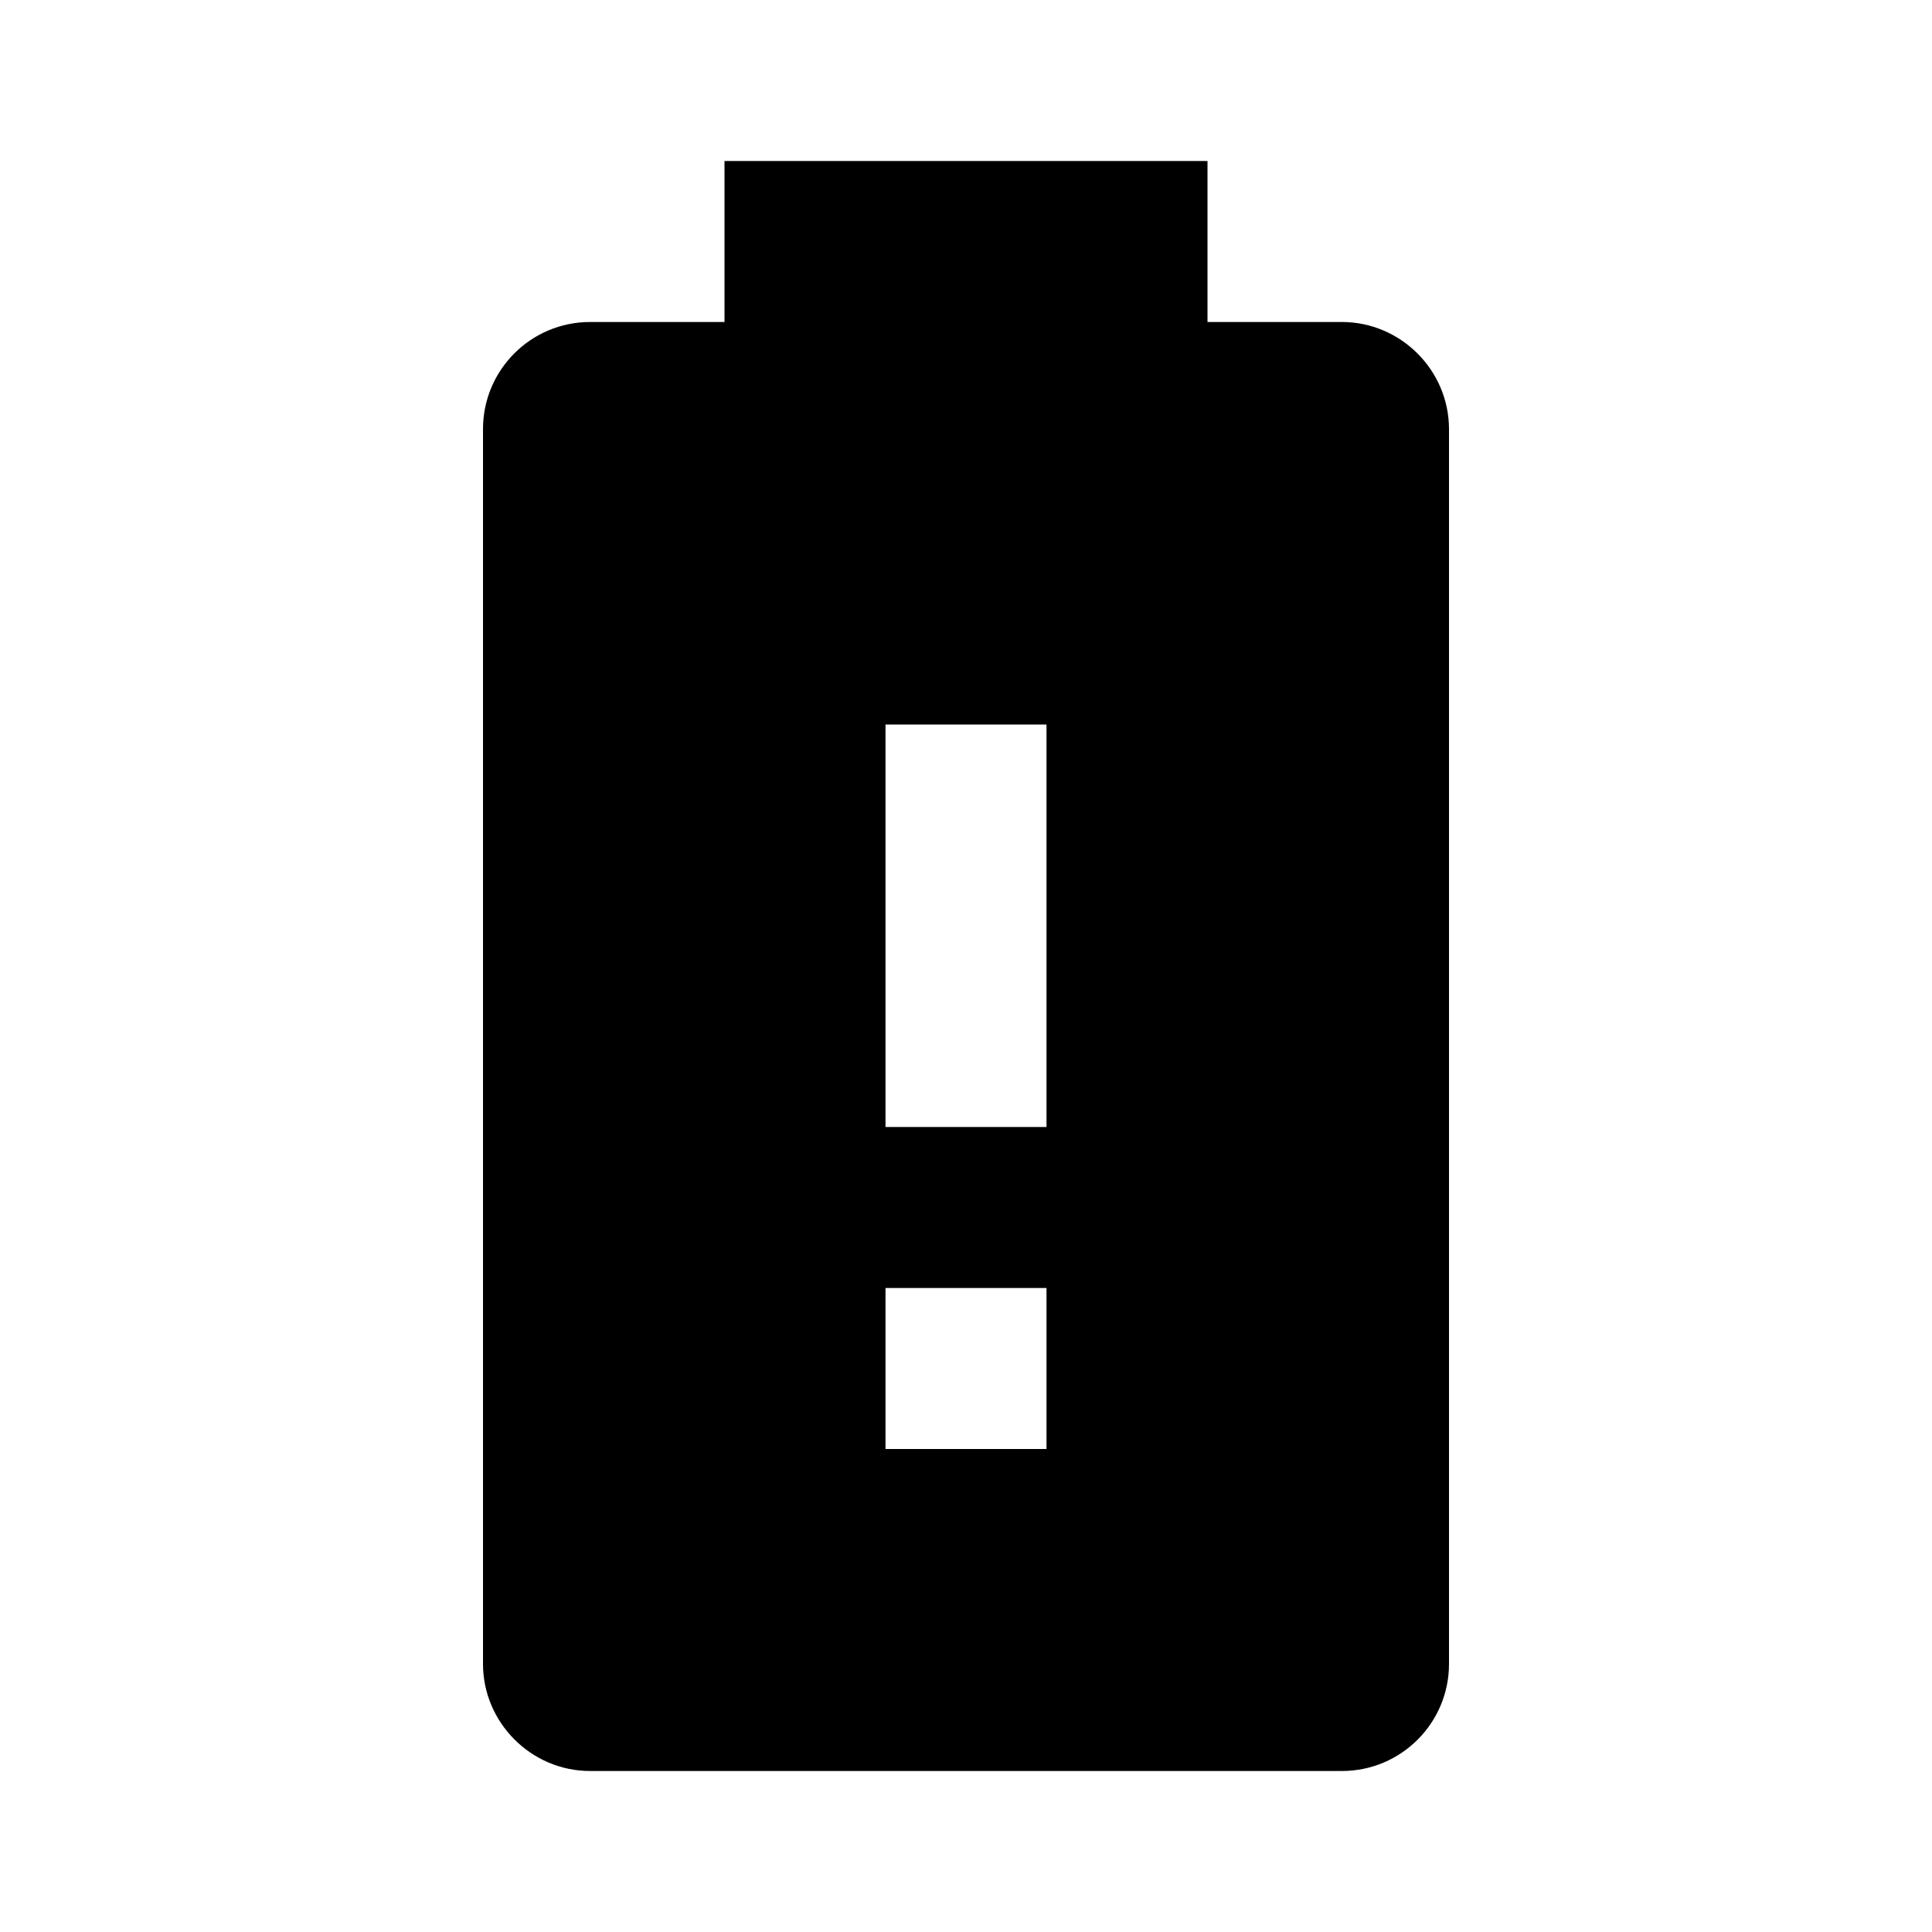
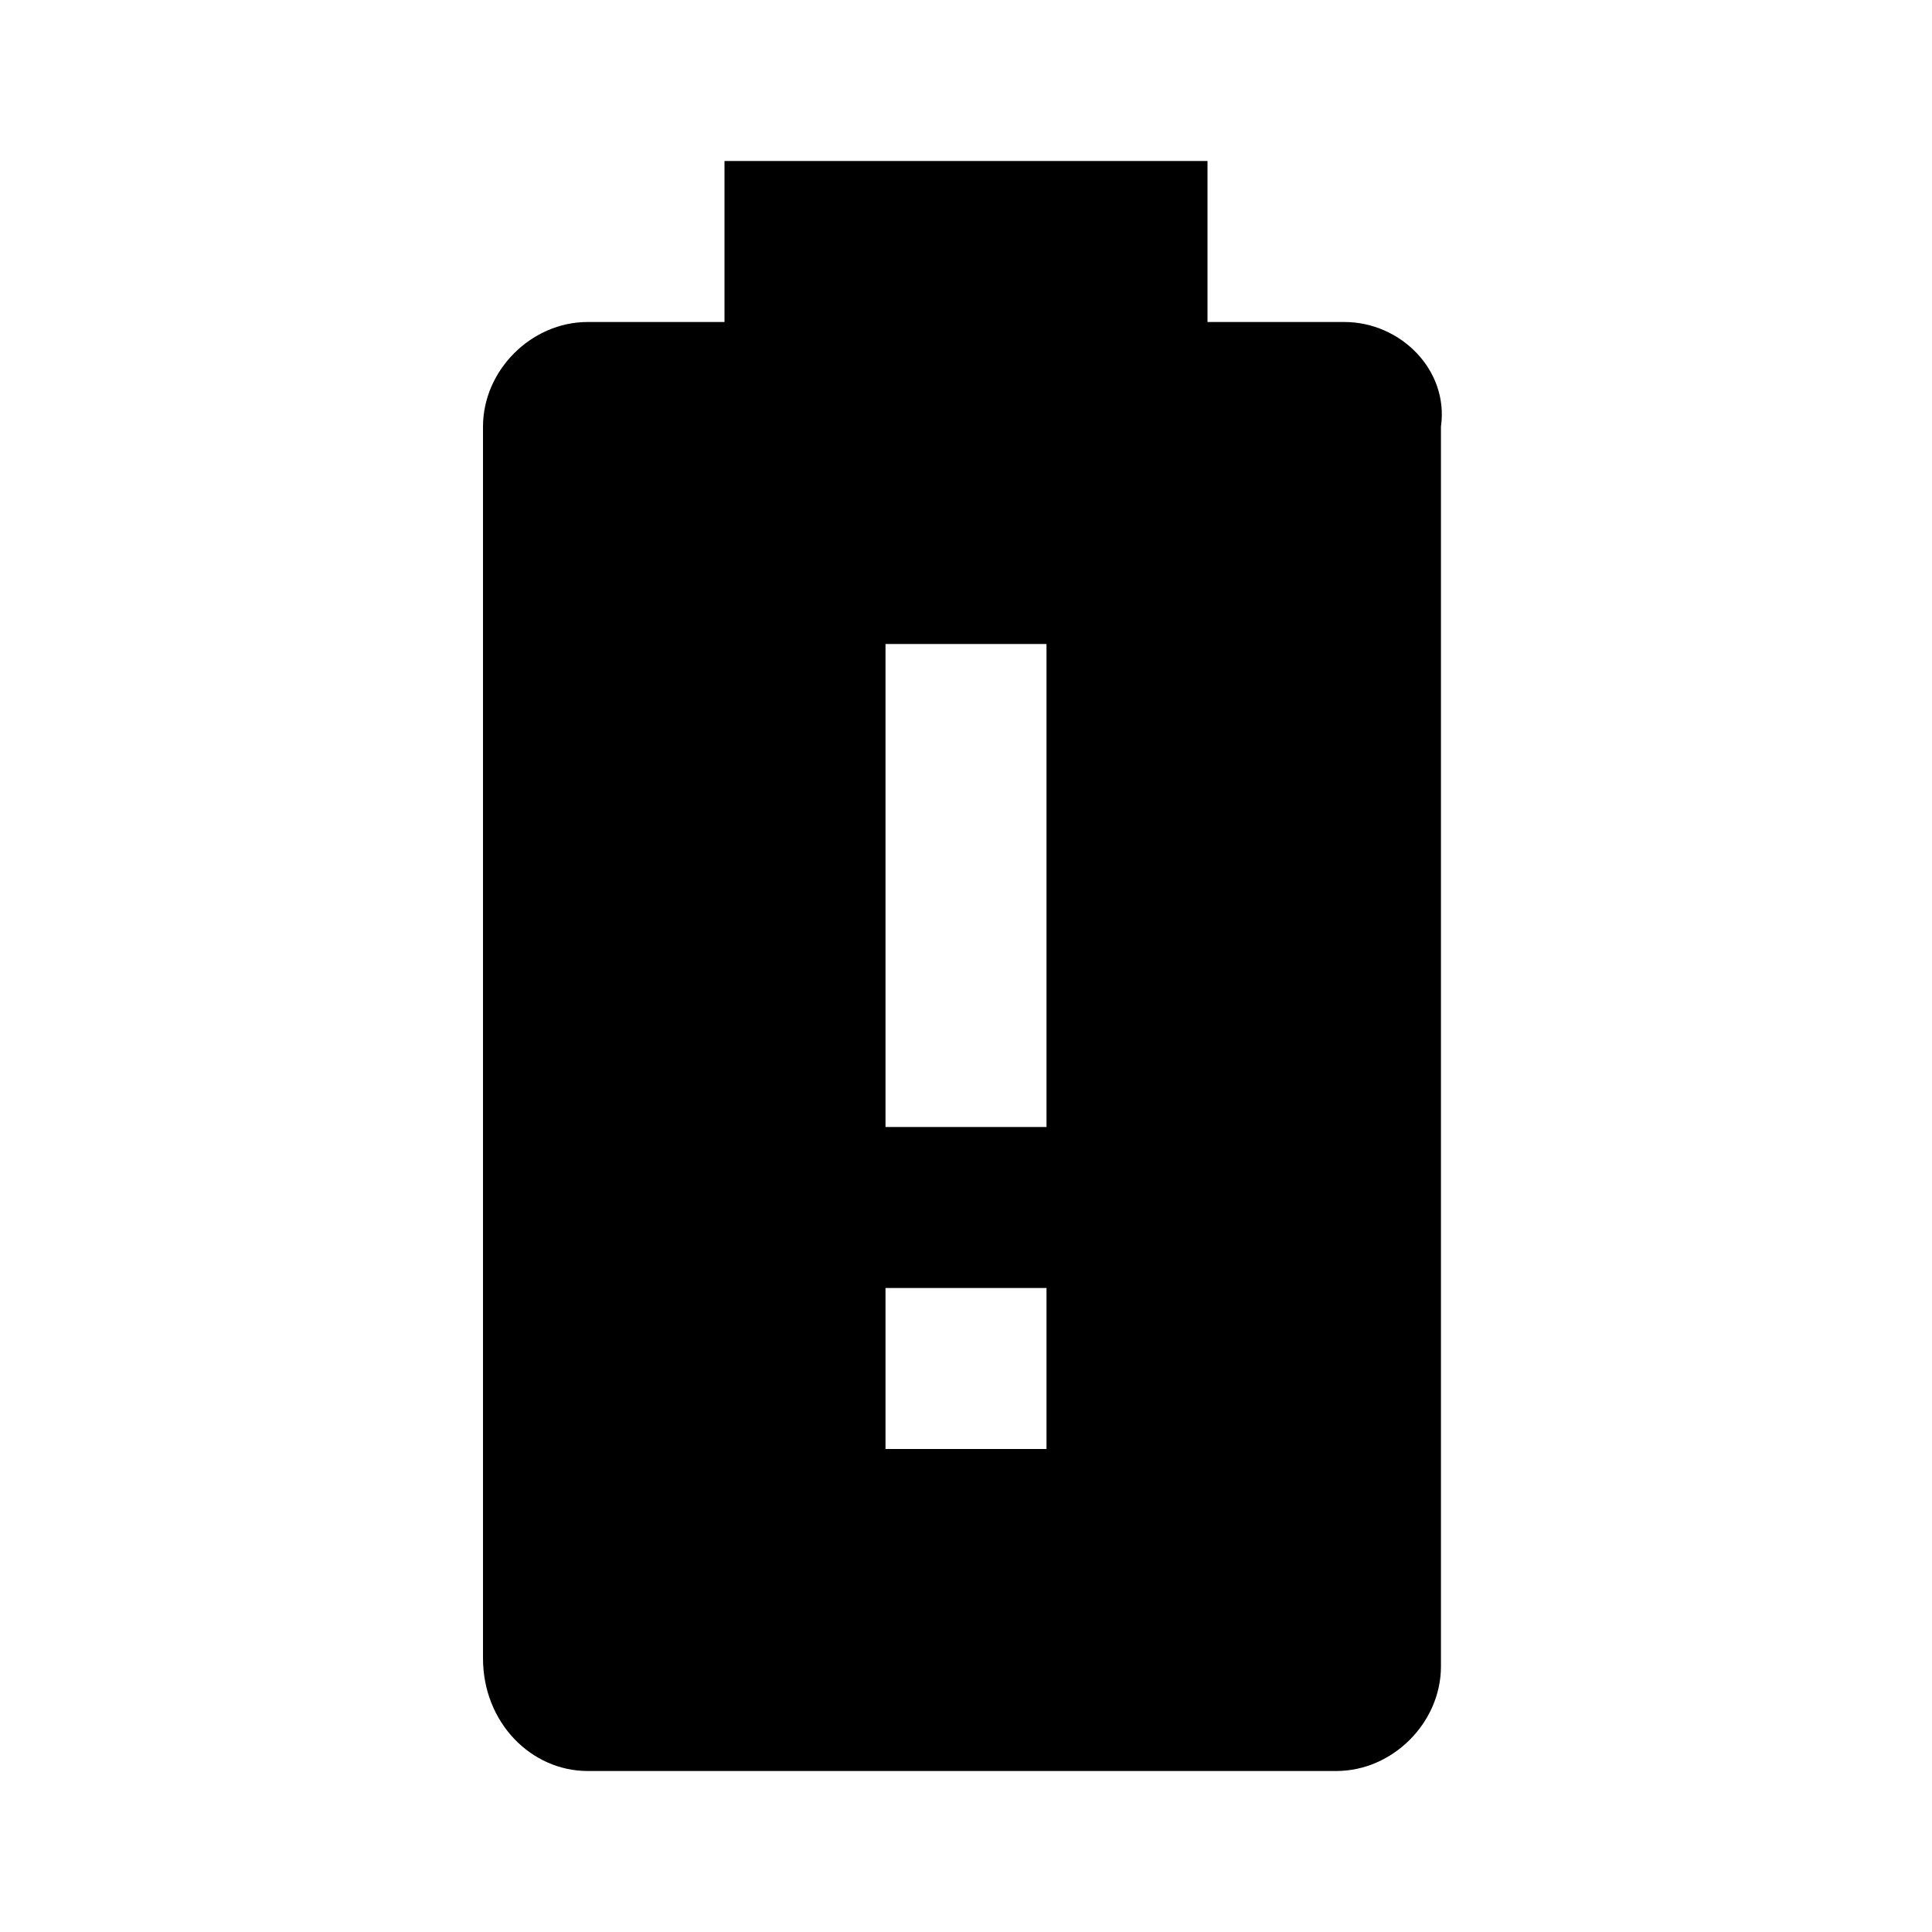
<svg xmlns="http://www.w3.org/2000/svg" version="1.1" id="mdi-battery-alert" width="24" height="24" viewBox="0 0 24 24">
-   <path d="M13,14H11V9H13M13,18H11V16H13M16.67,4H15V2H9V4H7.33A1.33,1.33 0 0,0 6,5.33V20.67C6,21.4 6.6,22 7.33,22H16.67A1.33,1.33 0 0,0 18,20.67V5.33C18,4.6 17.4,4 16.67,4Z" />
+   <path d="M13 14H11V8H13M13 18H11V16H13M16.7 4H15V2H9V4H7.3C6.6 4 6 4.6 6 5.3V20.6C6 21.4 6.6 22 7.3 22H16.6C17.3 22 17.9 21.4 17.9 20.7V5.3C18 4.6 17.4 4 16.7 4Z" />
</svg>
